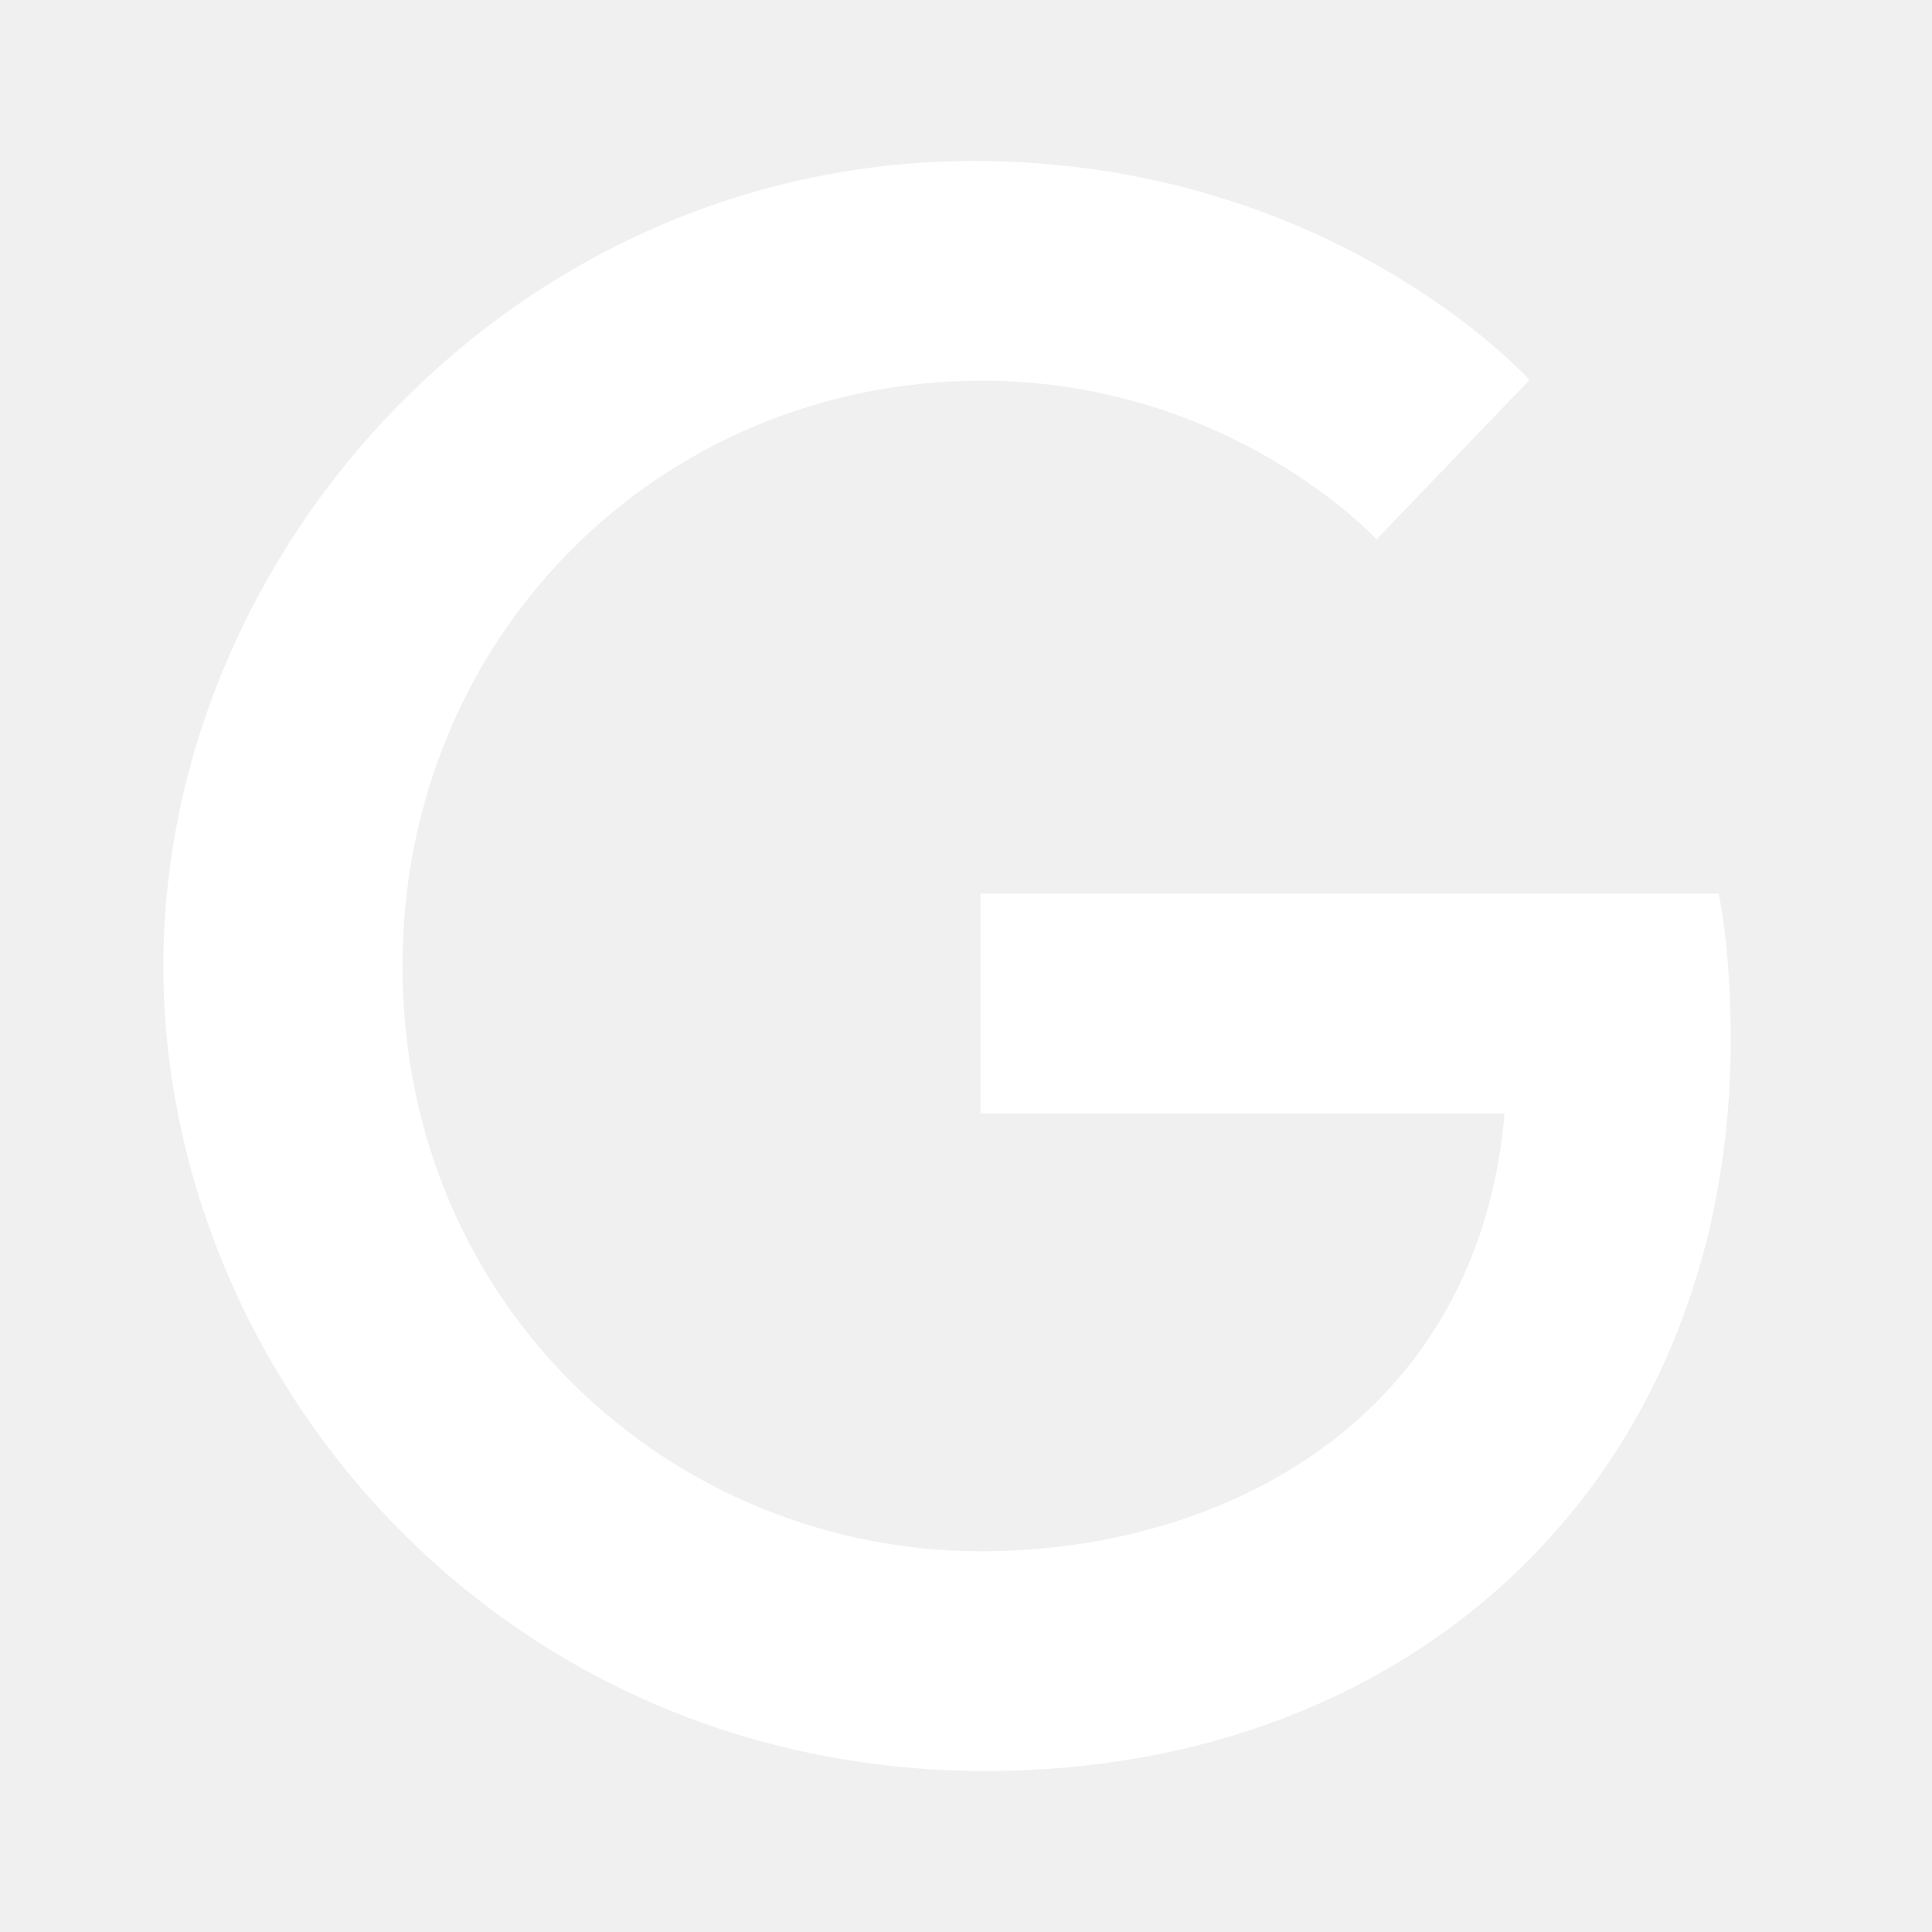
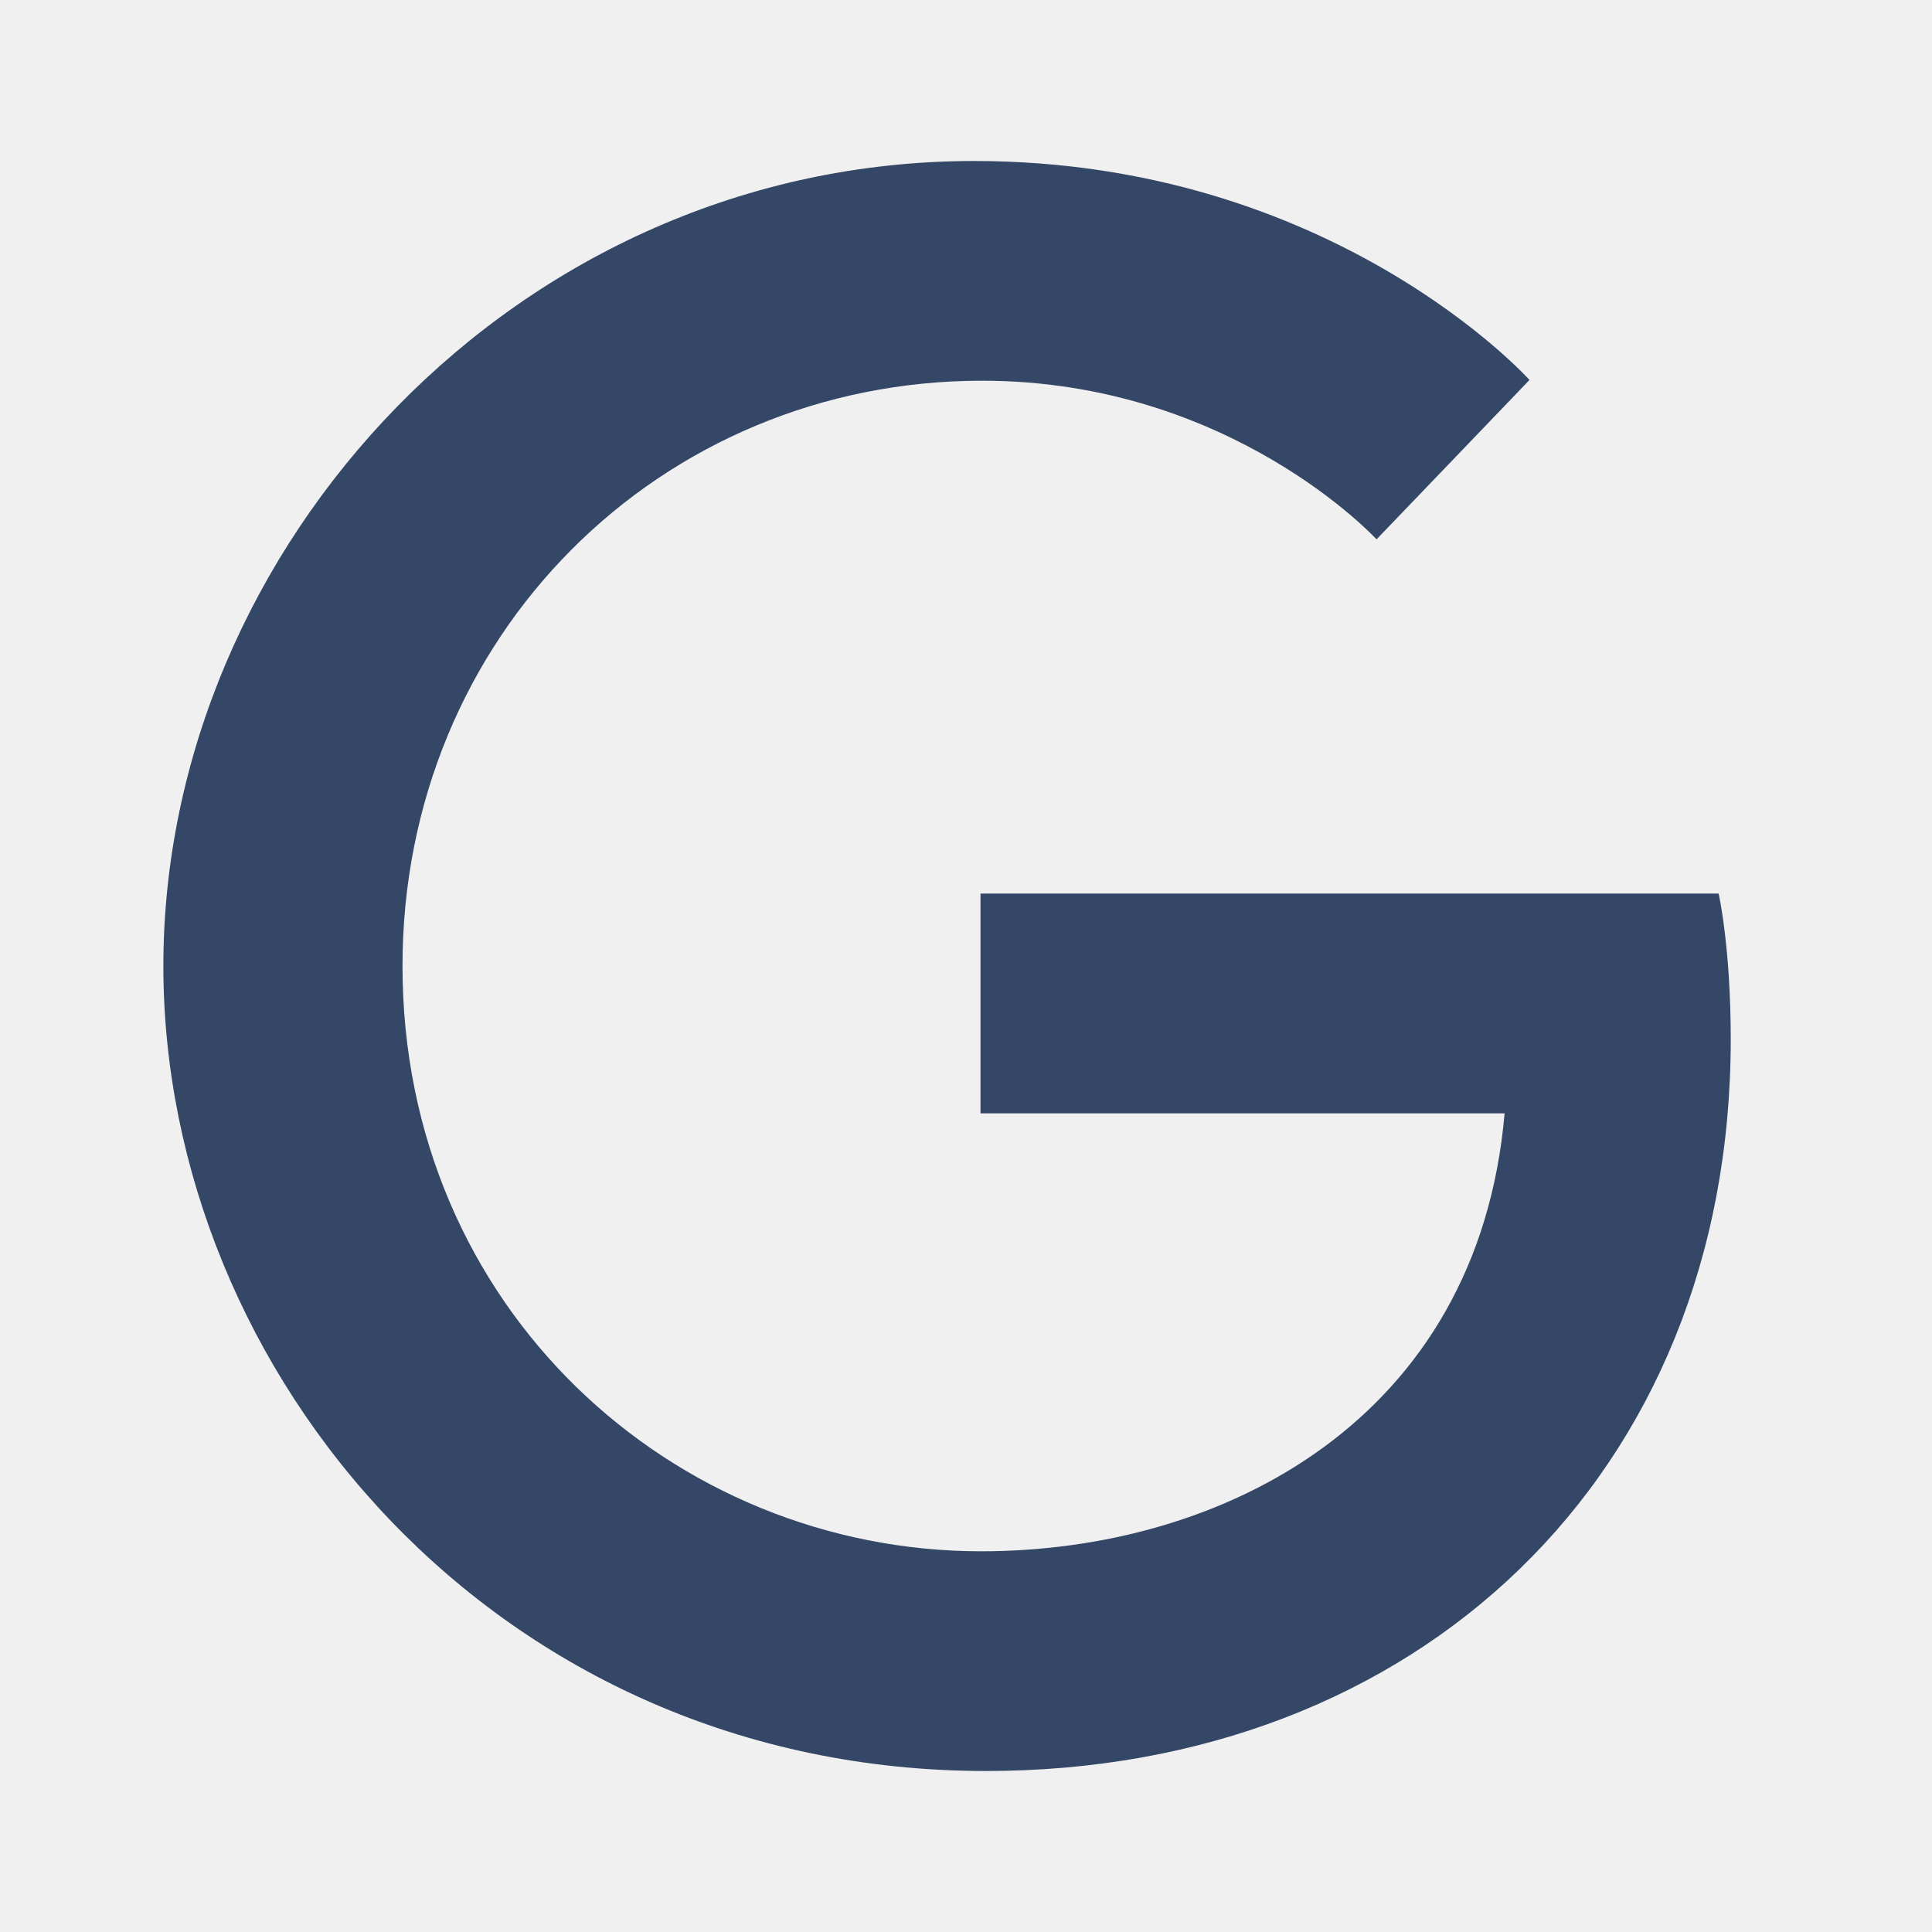
<svg xmlns="http://www.w3.org/2000/svg" width="18" height="18" viewBox="0 0 18 18" fill="none">
-   <path d="M16.012 8.325H9.135V10.373H14.018C13.77 13.23 11.393 14.453 9.142 14.453C6.27 14.453 3.75 12.188 3.75 9C3.75 5.925 6.15 3.547 9.15 3.547C11.467 3.547 12.825 5.025 12.825 5.025L14.25 3.54C14.25 3.54 12.42 1.5 9.075 1.5C4.815 1.5 1.522 5.1 1.522 9C1.522 12.787 4.62 16.5 9.187 16.5C13.2 16.5 16.125 13.748 16.125 9.682C16.125 8.82 16.012 8.325 16.012 8.325Z" fill="white" />
+   <path d="M16.012 8.325H9.135V10.373H14.018C13.77 13.23 11.393 14.453 9.142 14.453C6.27 14.453 3.75 12.188 3.75 9C3.75 5.925 6.15 3.547 9.15 3.547C11.467 3.547 12.825 5.025 12.825 5.025L14.25 3.54C14.25 3.54 12.42 1.5 9.075 1.5C4.815 1.5 1.522 5.1 1.522 9C1.522 12.787 4.62 16.5 9.187 16.5C13.2 16.5 16.125 13.748 16.125 9.682C16.125 8.82 16.012 8.325 16.012 8.325Z" fill="#344767" />
</svg>
